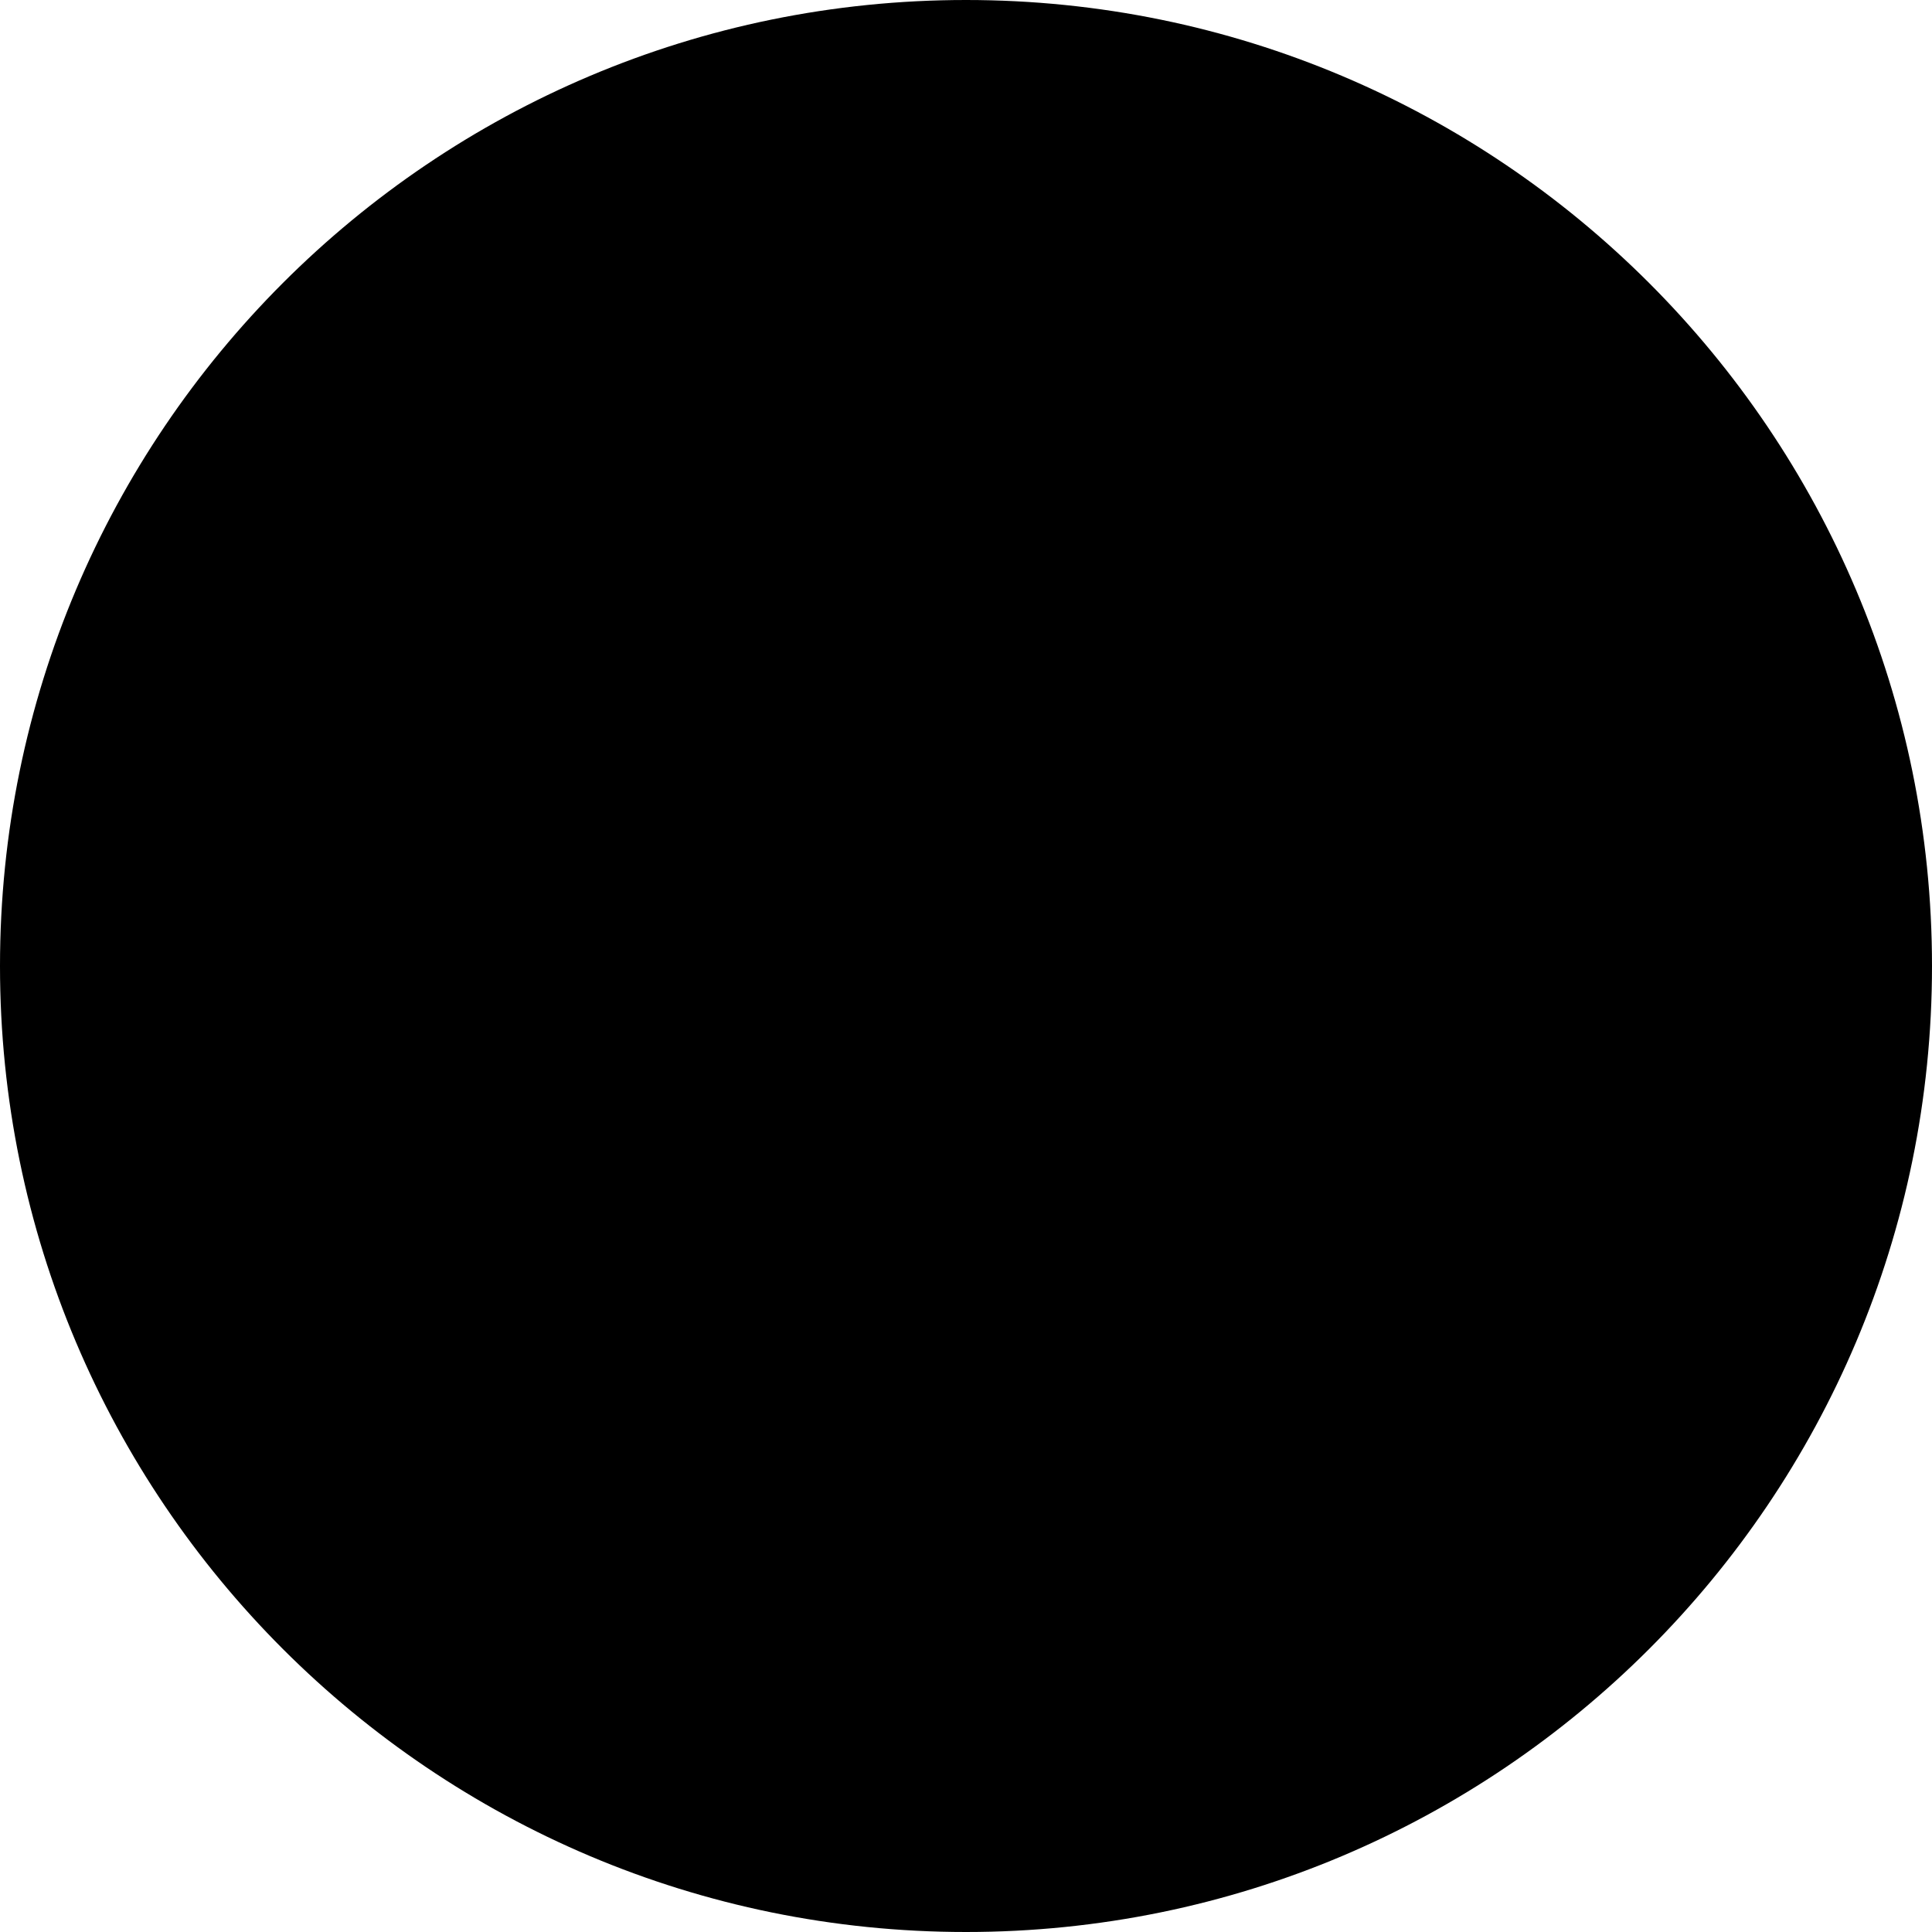
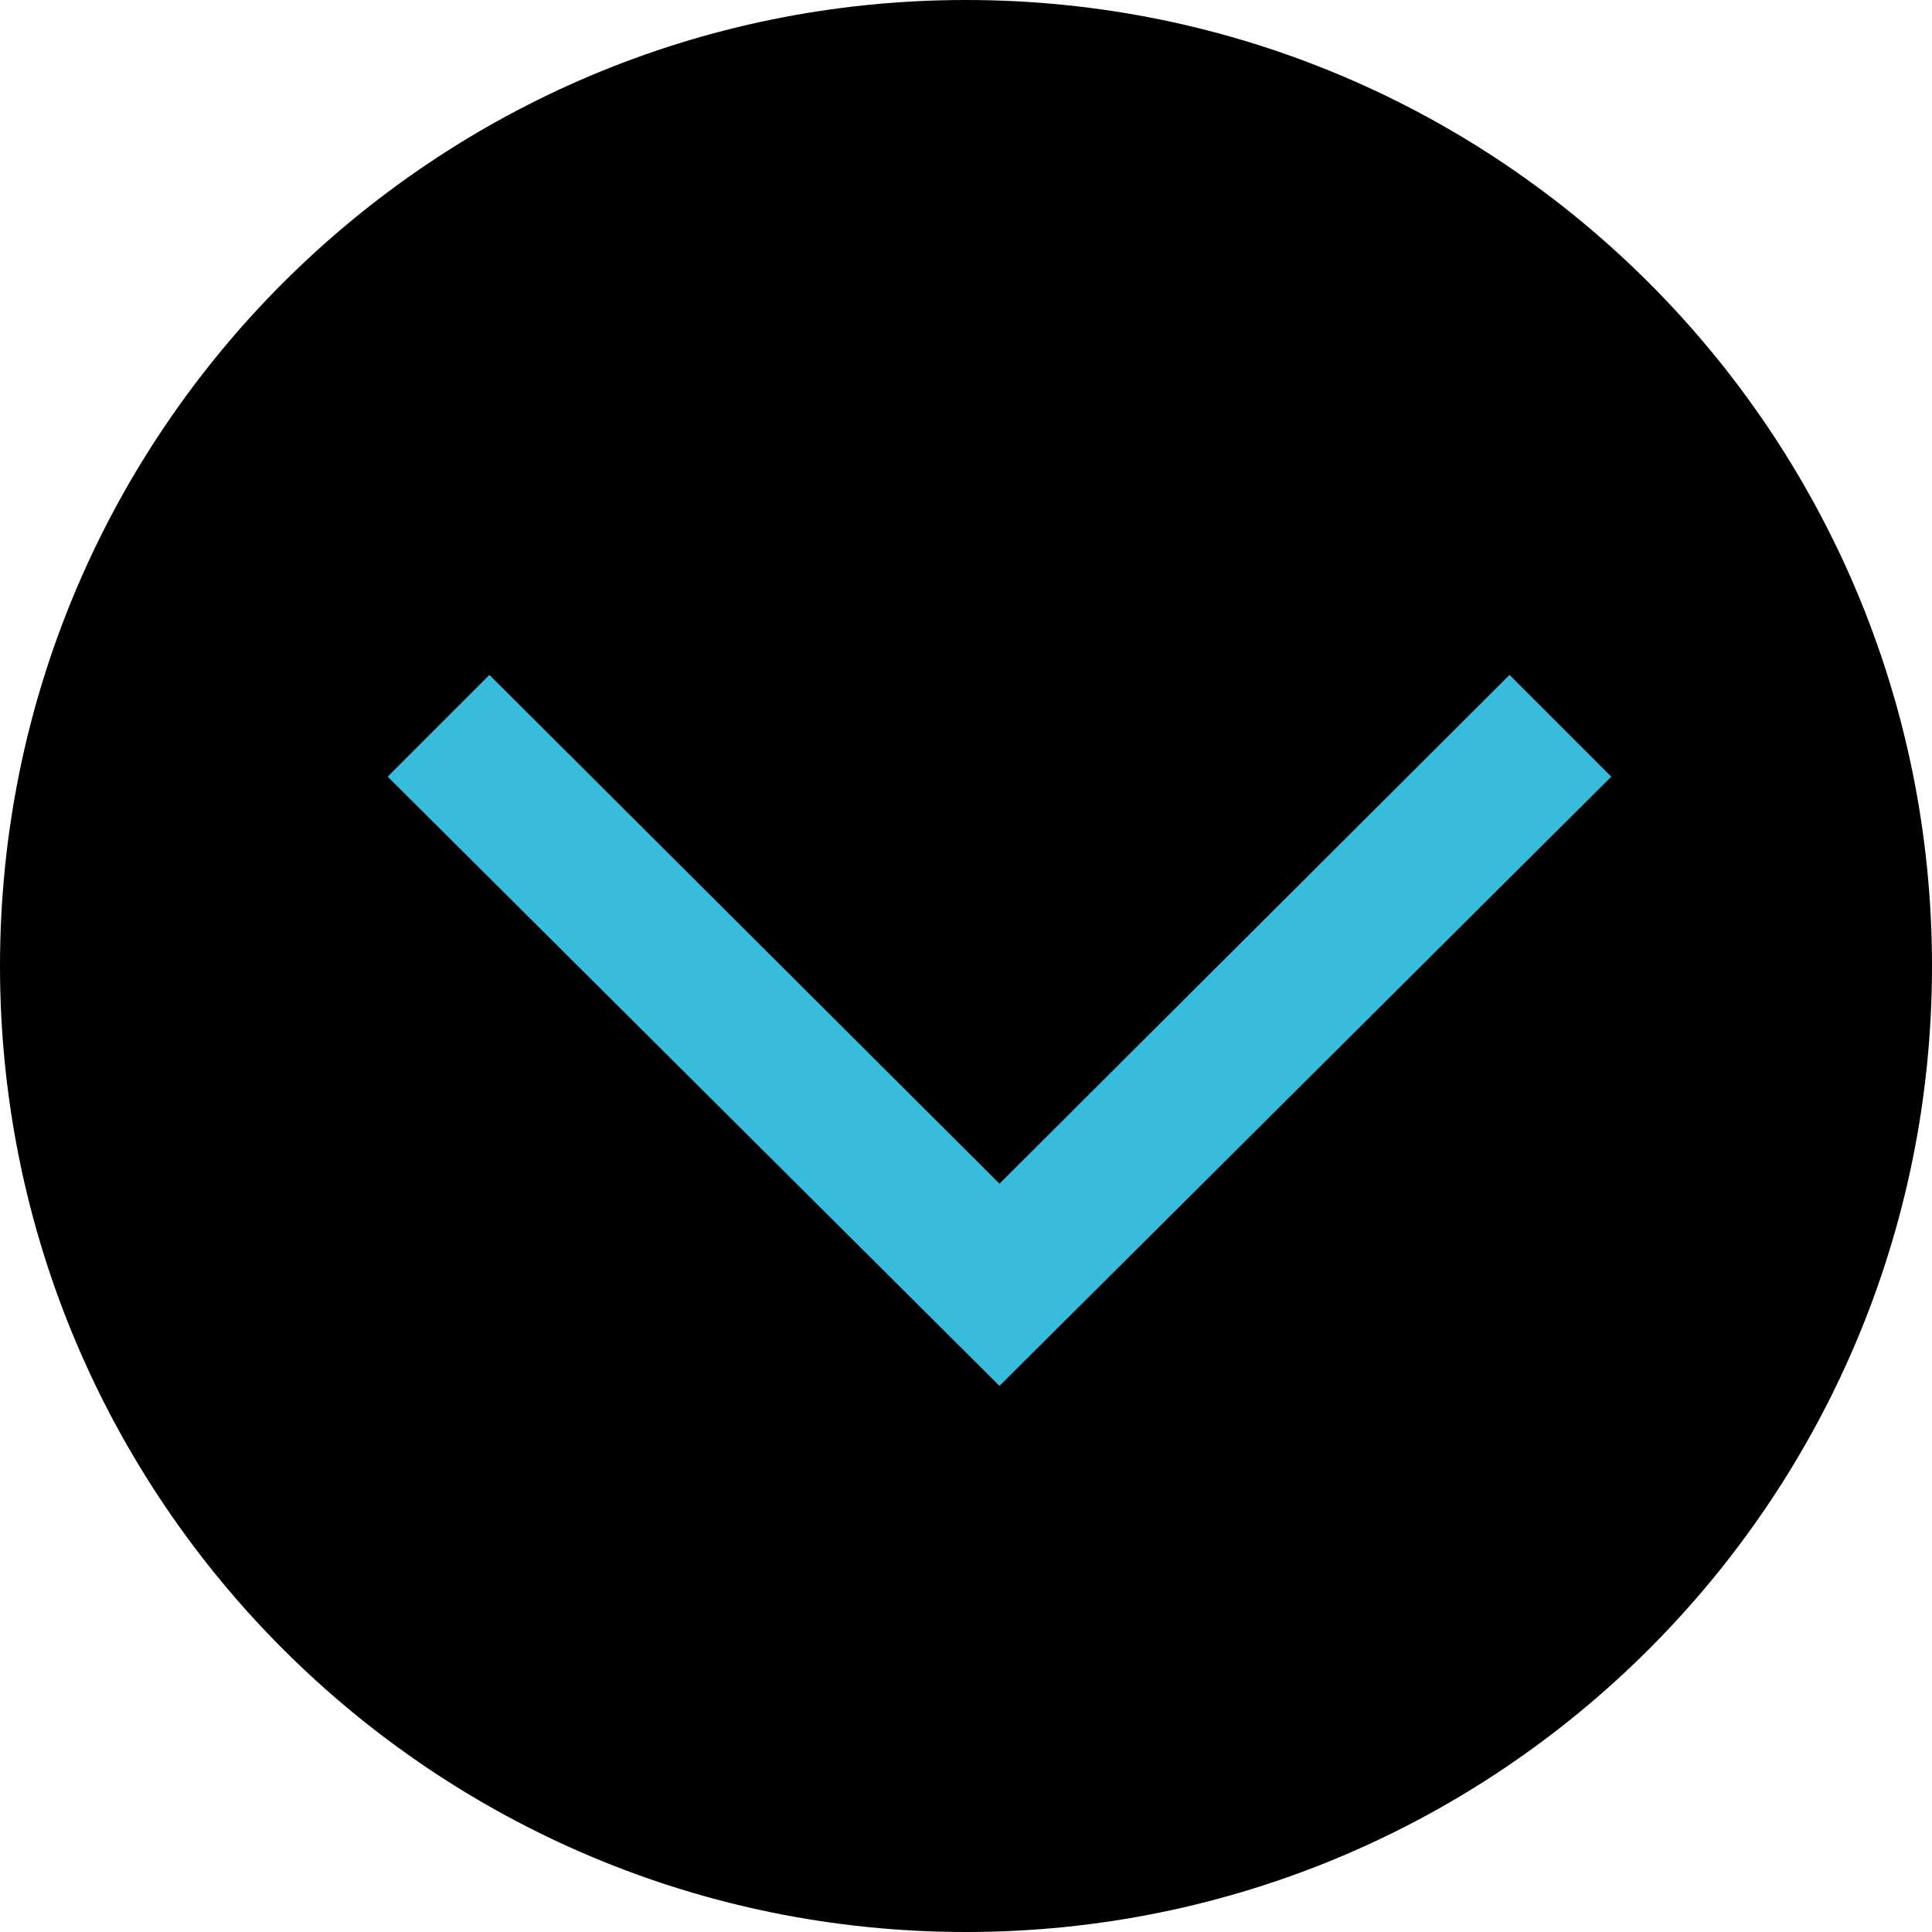
<svg xmlns="http://www.w3.org/2000/svg" id="Layer_1" data-name="Layer 1" viewBox="0 0 15 15">
+   <defs>
+     <style>.cls-1{fill:#38bcdb;}</style>
+   </defs>
  <g id="Layer_1-2" data-name="Layer 1-2">
-     <circle cx="7.5" cy="7.5" r="7.5" style="fill:#000" />
-     <polygon points="5.5 3.54 9.45 7.5 5.5 11.46 6.29 12.25 11.02 7.5 6.29 2.75 5.5 3.54" />
+     <circle cx="7.5" cy="7.5" r="7.5" />
+     <polygon class="cls-1" points="11.72 5.24 7.76 9.19 3.8 5.24 3.01 6.03 7.76 10.76 12.51 6.03 11.72 5.24" />
  </g>
</svg>
